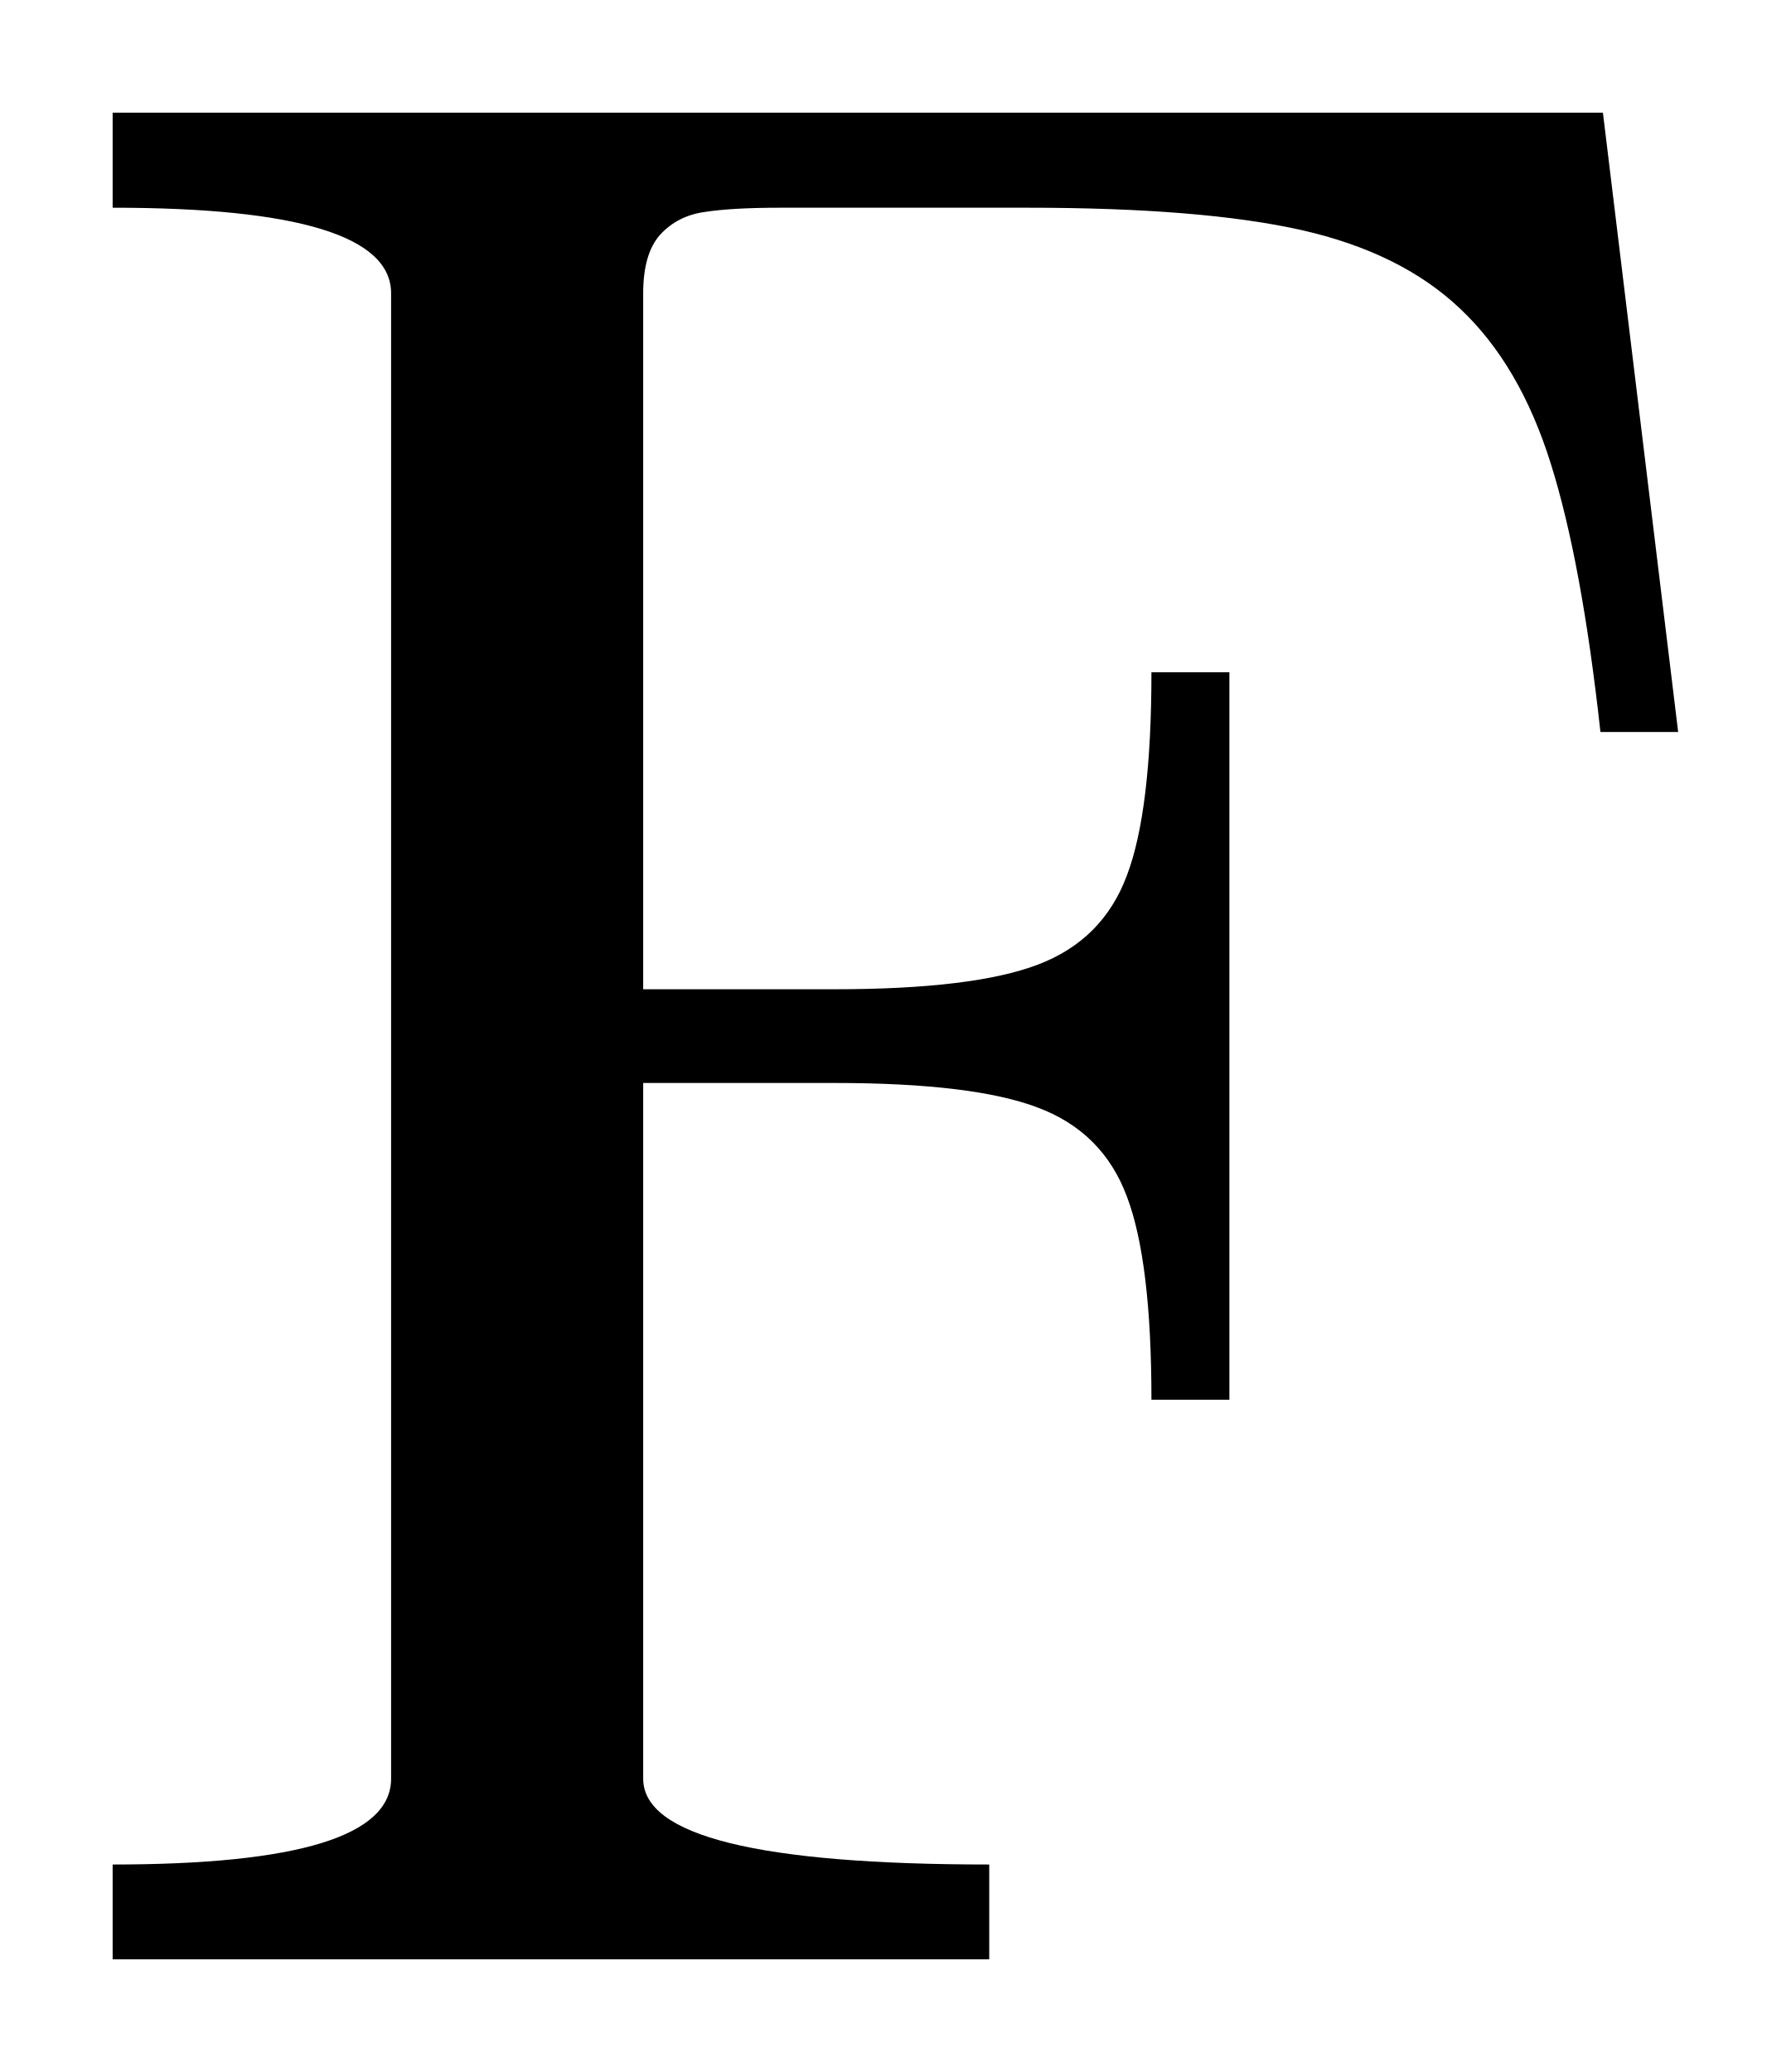
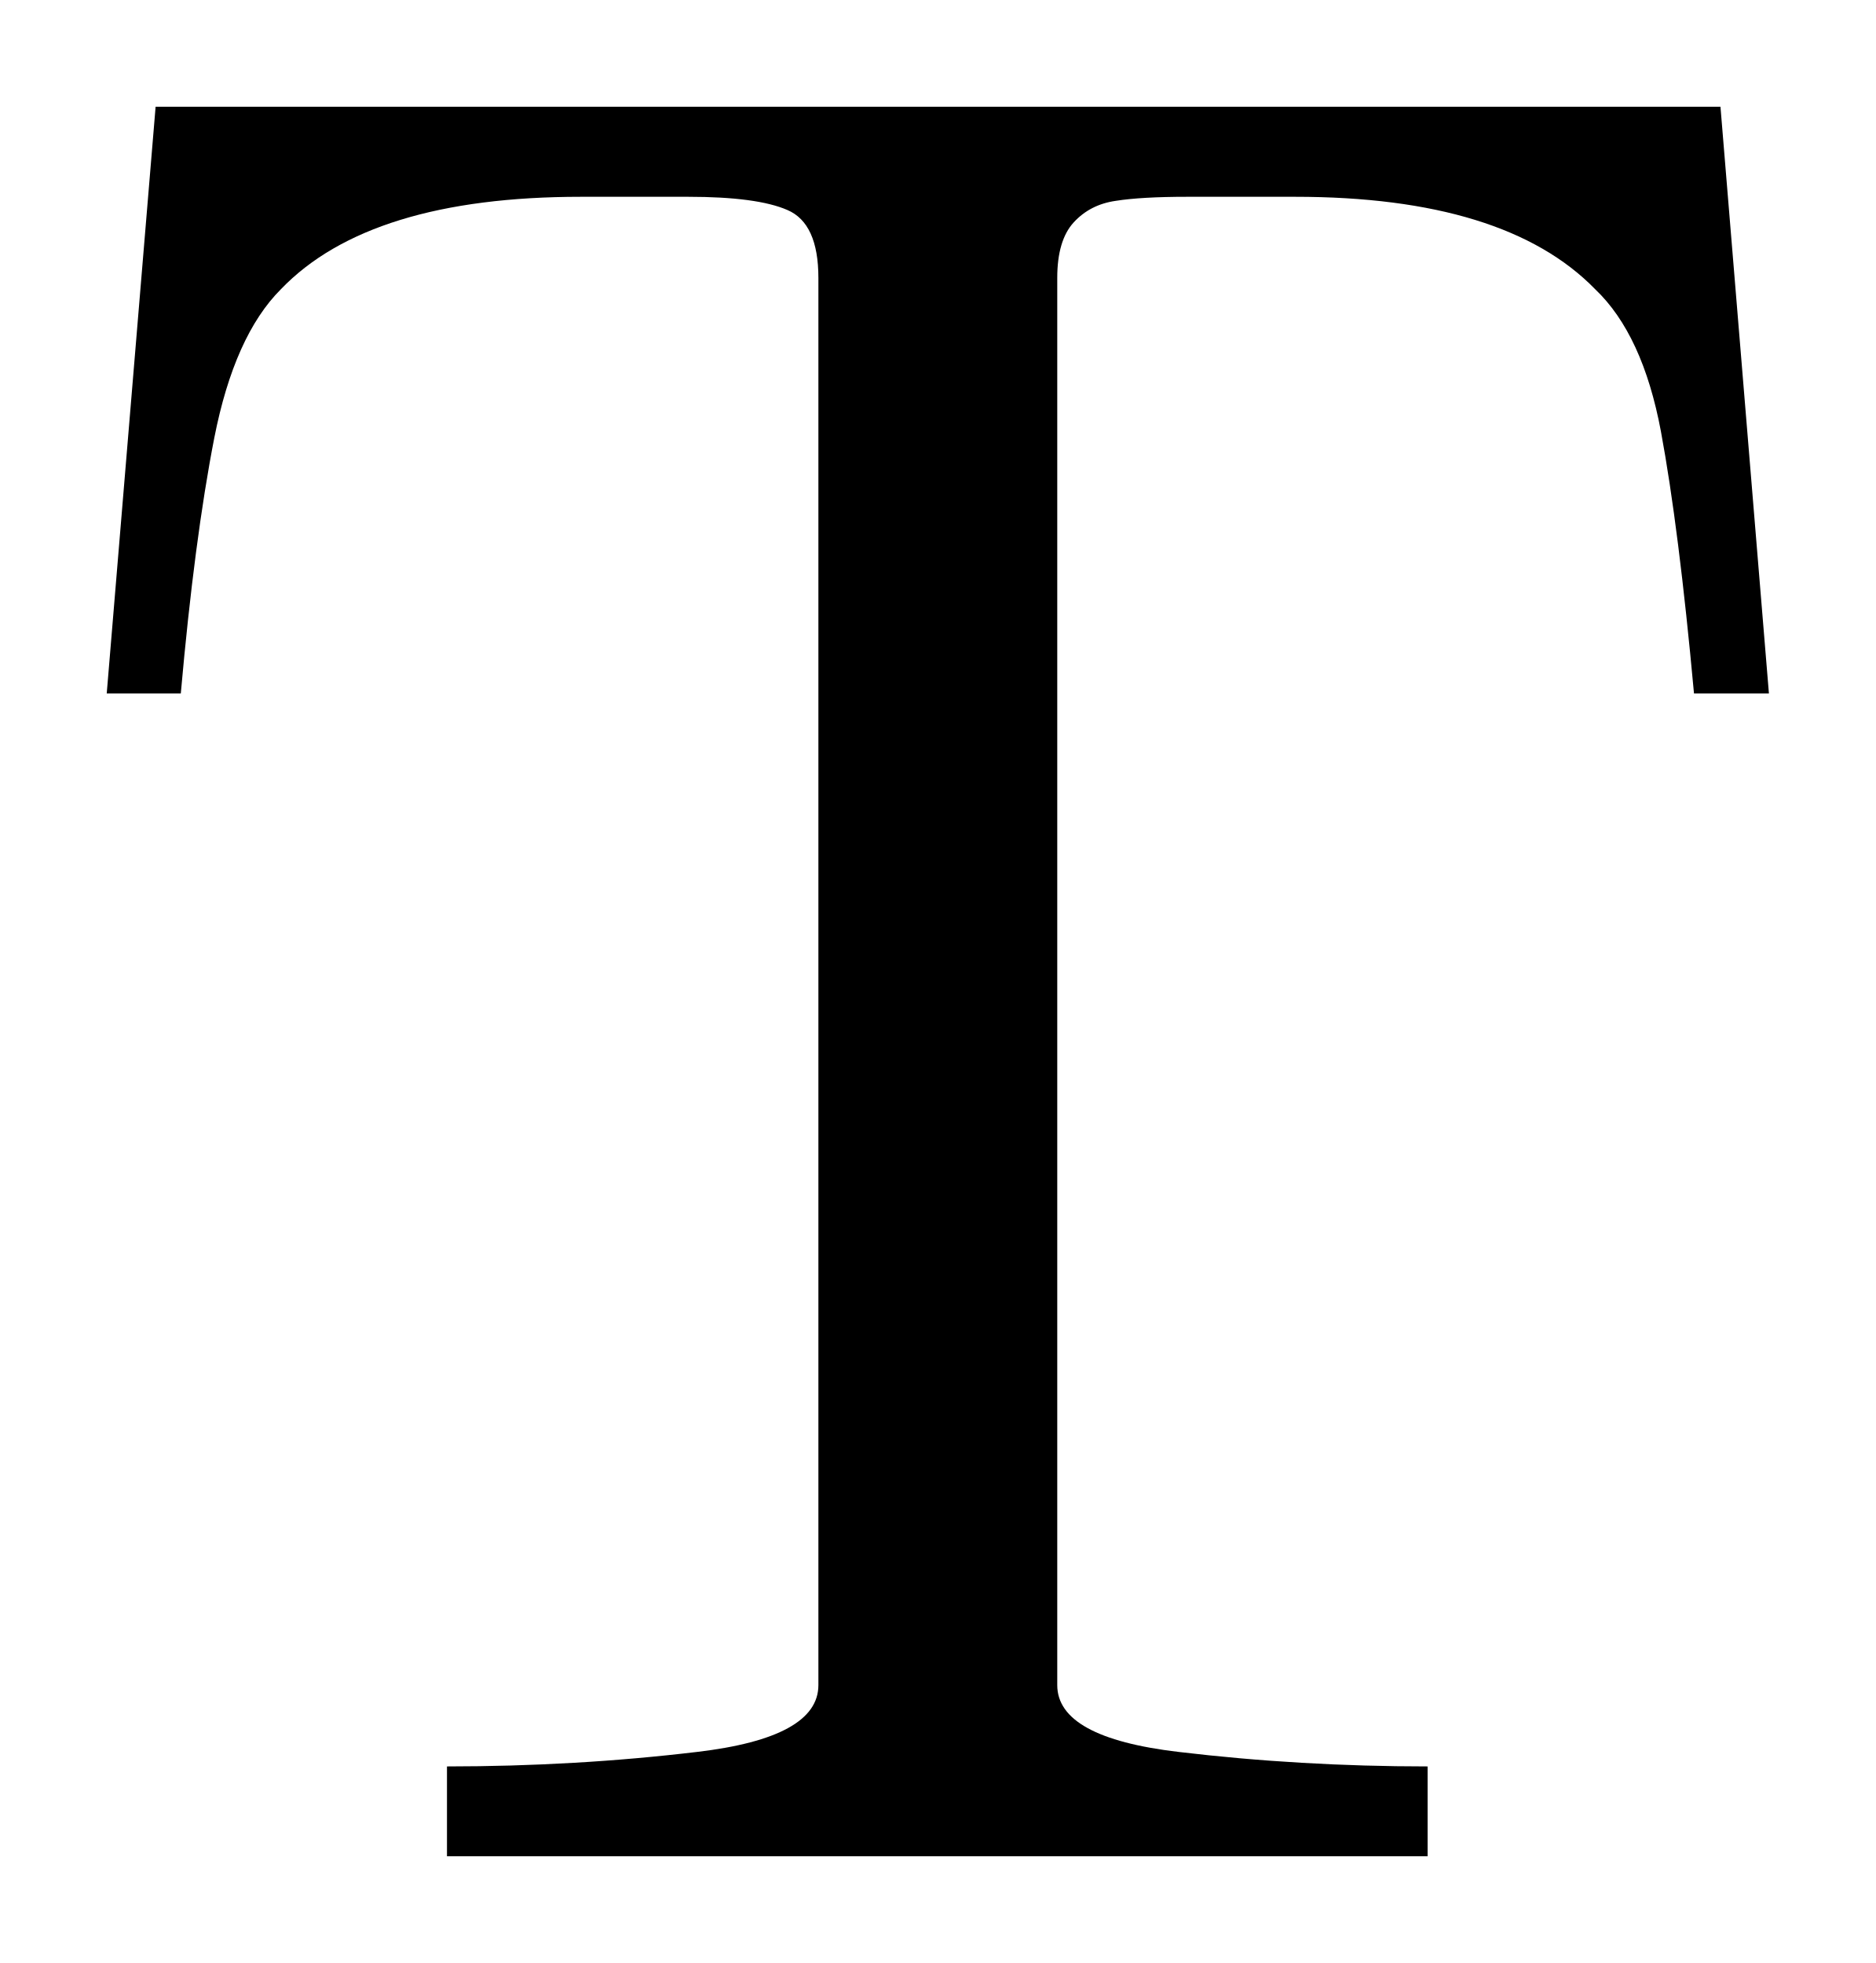
- <svg xmlns="http://www.w3.org/2000/svg" width="7.949pt" height="9.197pt" viewBox="0 0 7.949 9.197" version="1.1">
+ <svg xmlns="http://www.w3.org/2000/svg" width="8.787pt" height="9.197pt" viewBox="0 0 8.787 9.197" version="1.1">
  <defs>
    <style type="text/css">*{stroke-linejoin: round; stroke-linecap: butt}</style>
  </defs>
  <g id="figure_1">
    <g id="patch_1">
-       <path d="M 0 9.197  L 7.949 9.197  L 7.949 0  L 0 0  L 0 9.197  z " style="fill: none; opacity: 0" />
+       <path d="M 0 9.197  L 8.787 9.197  L 8.787 0  L 0 0  L 0 9.197  z " style="fill: none; opacity: 0" />
    </g>
    <g id="axes_1">
      <g id="patch_2">
-         <path d="M 0.5 8.697  L 0.5 8.276  Q 1.736 8.276 1.736 7.895  L 1.736 1.302  Q 1.736 0.922 0.5 0.922  L 0.5 0.5  L 7.115 0.5  L 7.449 3.249  L 7.104 3.249  Q 7.021 2.493 6.883 2.056  Q 6.746 1.619 6.481 1.37  Q 6.219 1.121 5.776 1.021  Q 5.334 0.922 4.561 0.922  L 3.464 0.922  Q 3.249 0.922 3.127 0.941  Q 3.007 0.958 2.93 1.042  Q 2.855 1.126 2.855 1.302  L 2.855 4.391  L 3.704 4.391  Q 4.319 4.391 4.606 4.282  Q 4.895 4.173 5.002 3.886  Q 5.111 3.599 5.111 2.984  L 5.457 2.984  L 5.457 6.213  L 5.111 6.213  Q 5.111 5.598 5.002 5.311  Q 4.895 5.024 4.606 4.916  Q 4.319 4.807 3.704 4.807  L 2.855 4.807  L 2.855 7.895  Q 2.855 8.276 4.391 8.276  L 4.391 8.697  L 0.5 8.697  z " clip-path="url(#p88891987d6)" />
+         <path d="M 2.094 8.697  L 2.094 8.276  Q 2.697 8.276 3.266 8.208  Q 3.834 8.141 3.834 7.895  L 3.834 1.302  Q 3.834 1.046 3.689 0.984  Q 3.547 0.922 3.224 0.922  L 2.722 0.922  Q 1.732 0.922 1.316 1.355  Q 1.098 1.573 1.004 2.051  Q 0.911 2.527 0.847 3.249  L 0.5 3.249  L 0.729 0.5  L 8.06 0.5  L 8.287 3.249  L 7.936 3.249  Q 7.865 2.474 7.781 2.021  Q 7.696 1.567 7.473 1.355  Q 7.051 0.922 6.067 0.922  L 5.562 0.922  Q 5.347 0.922 5.227 0.941  Q 5.107 0.958 5.03 1.042  Q 4.953 1.126 4.953 1.302  L 4.953 7.895  Q 4.953 8.141 5.521 8.208  Q 6.091 8.276 6.688 8.276  L 6.688 8.697  L 2.094 8.697  z " clip-path="url(#pbec084ec07)" />
      </g>
    </g>
  </g>
  <defs>
-     <clipPath id="p88891987d6">
-       <rect x="0" y="0" width="7.949" height="9.197" />
+     <clipPath id="pbec084ec07">
+       <rect x="0" y="0" width="8.787" height="9.197" />
    </clipPath>
  </defs>
</svg>
